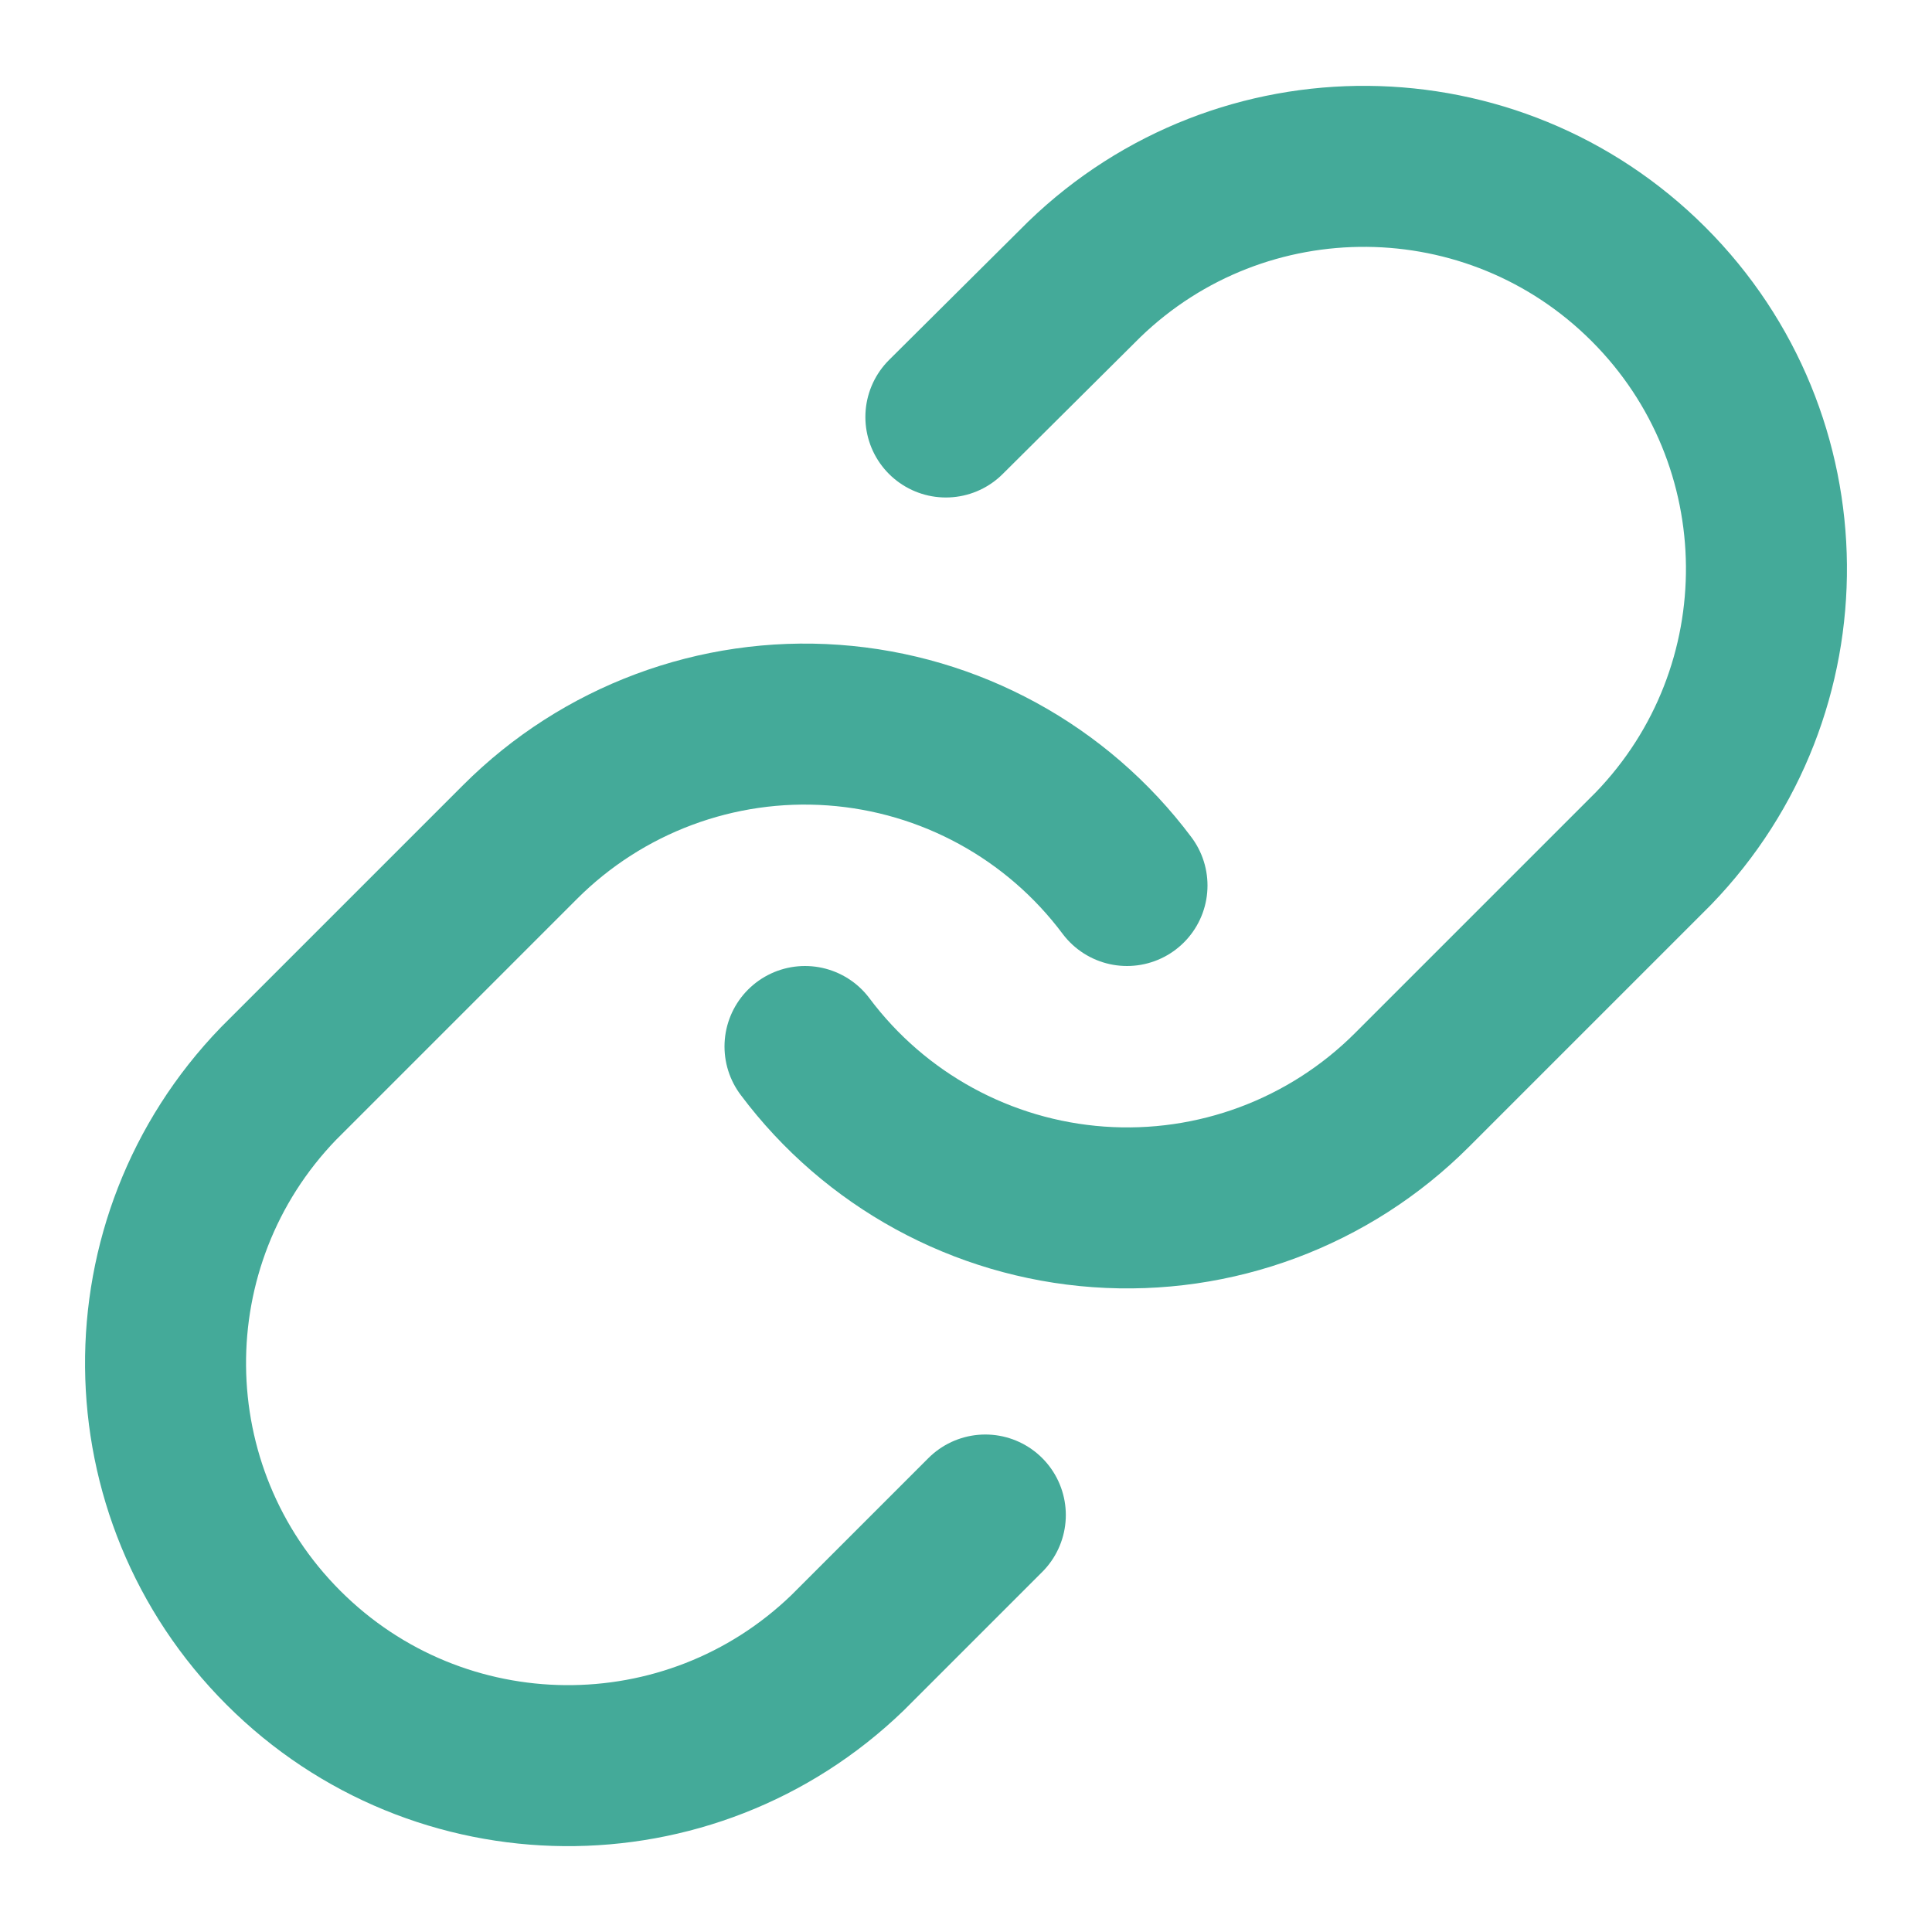
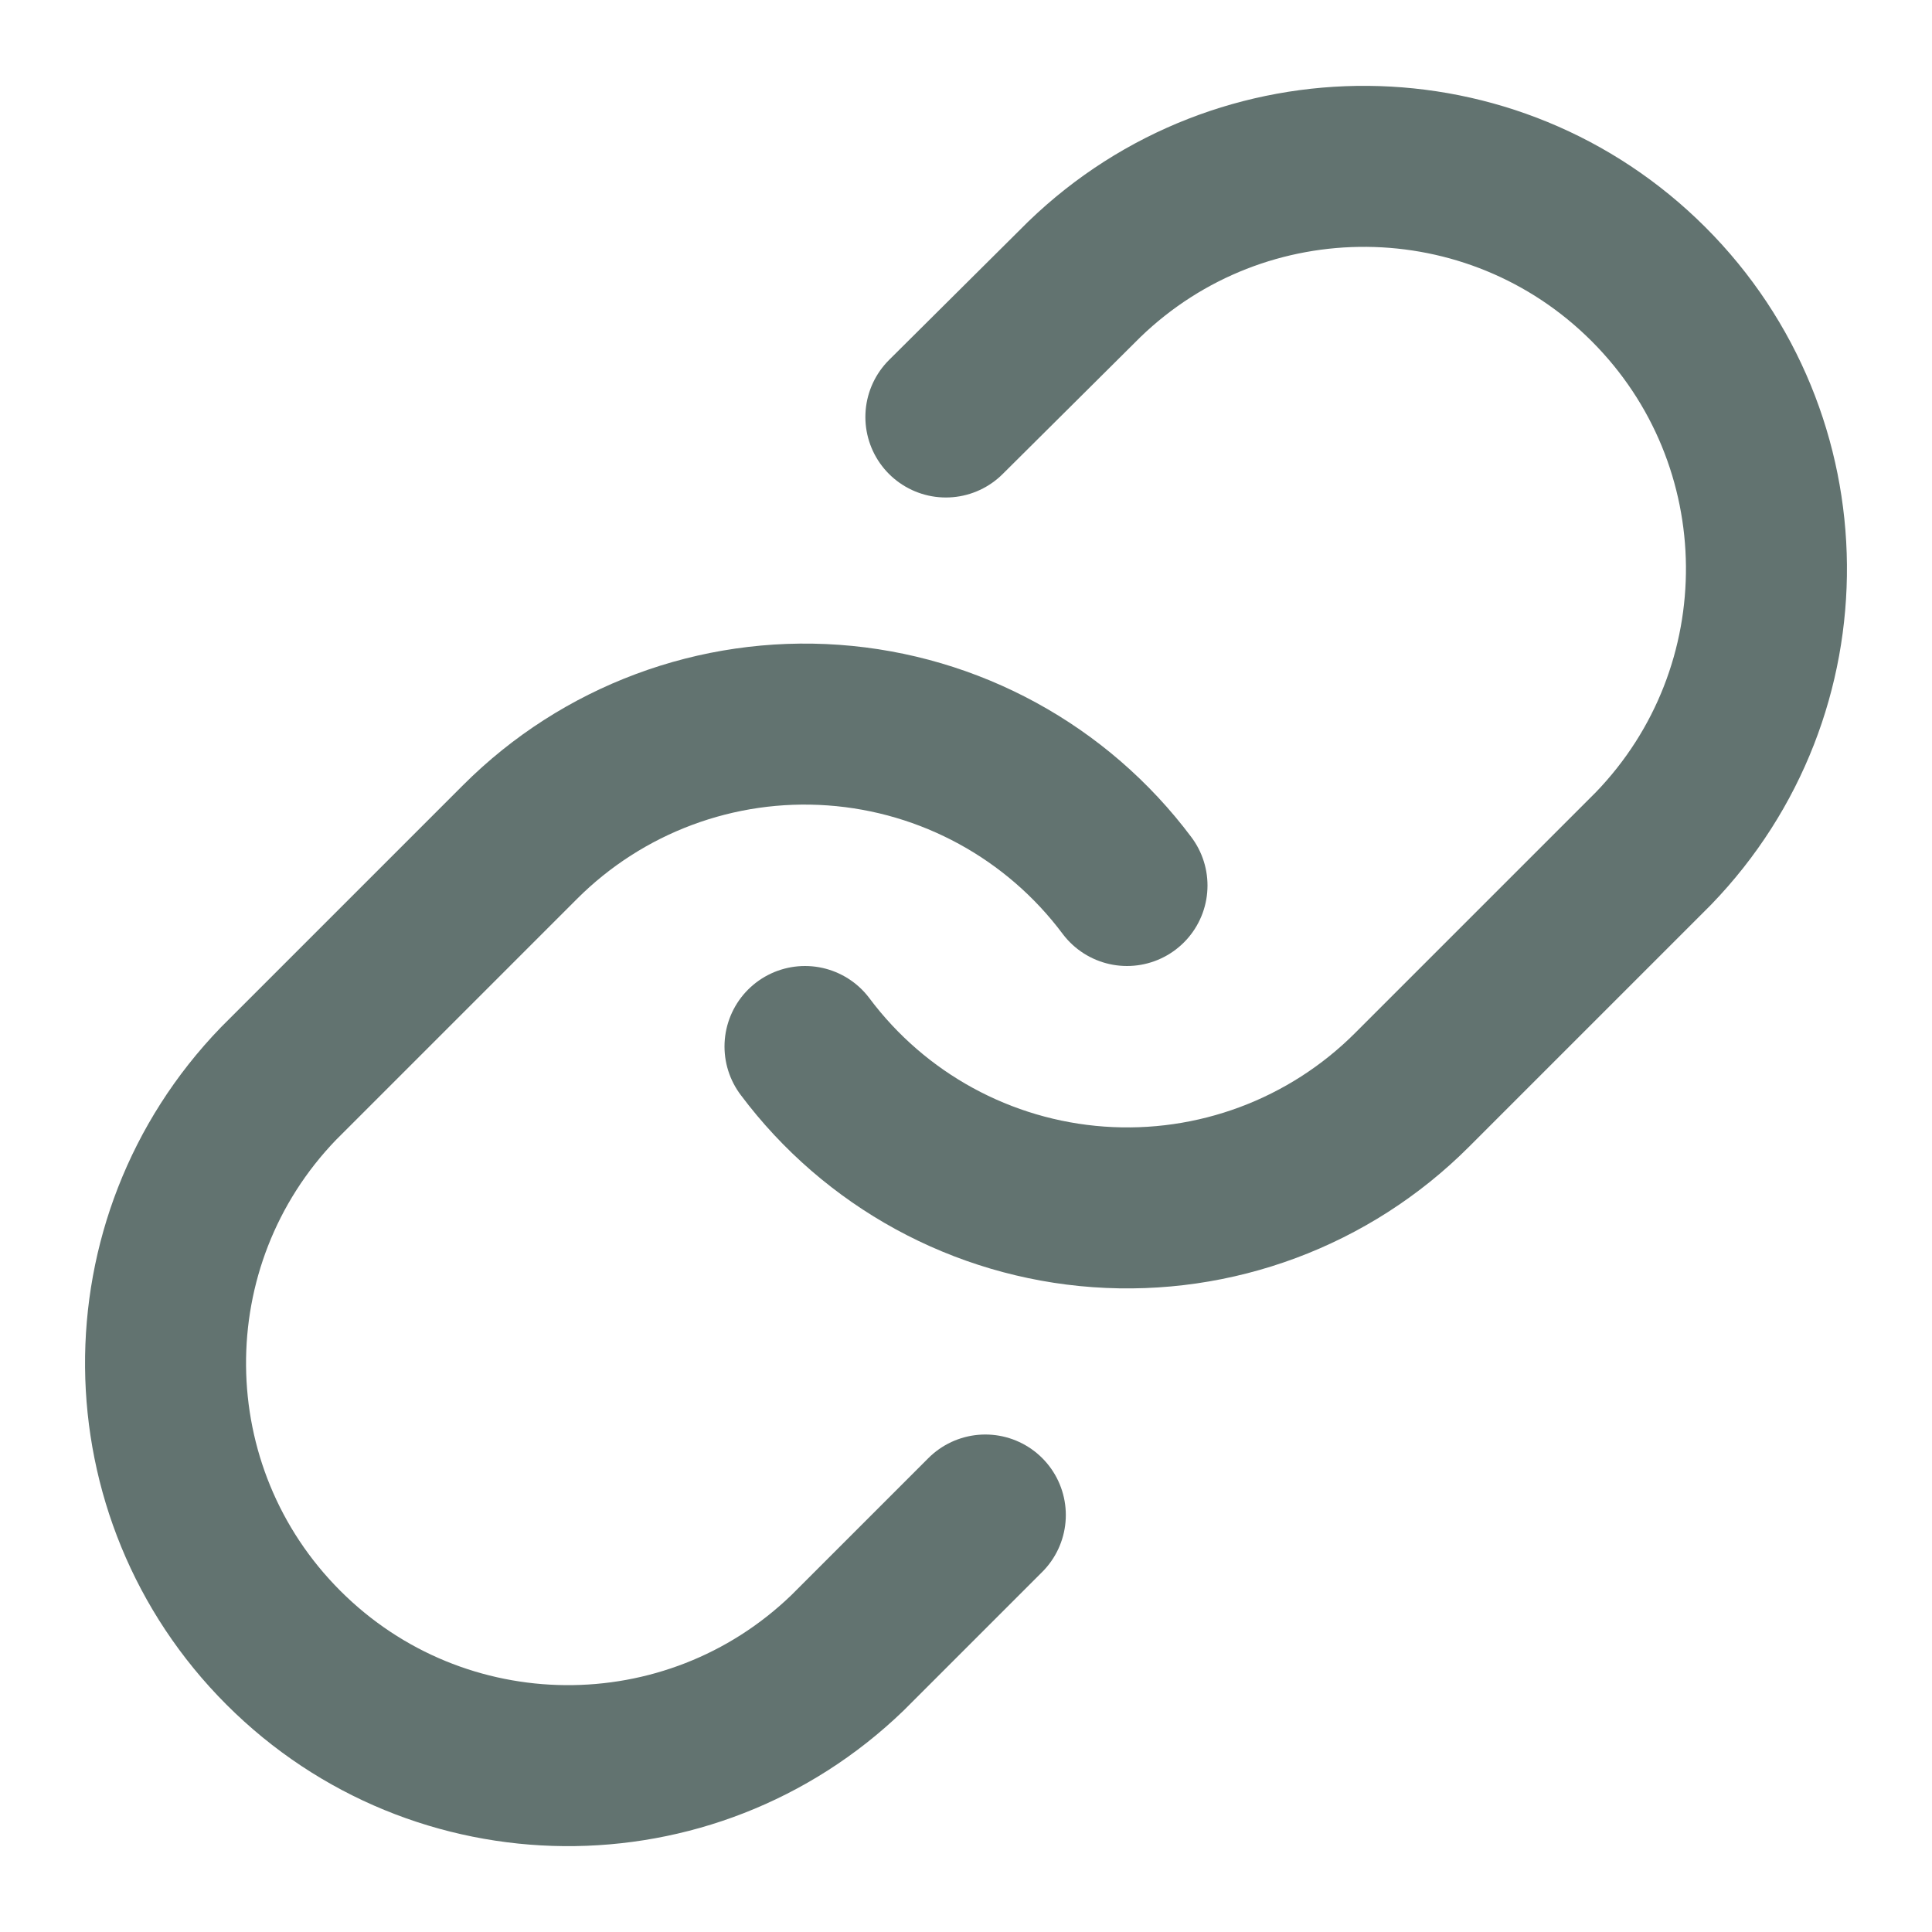
- <svg xmlns="http://www.w3.org/2000/svg" width="24" height="24" viewBox="0 0 24 24" fill="none" stroke="#44AA99" stroke-width="2" stroke-linecap="round" stroke-linejoin="round" class="feather feather-link">
+ <svg xmlns="http://www.w3.org/2000/svg" width="24" height="24" viewBox="0 0 24 24" fill="none" stroke="#627370" stroke-width="2" stroke-linecap="round" stroke-linejoin="round" class="feather feather-link">
  <path d="M10 13a5 5 0 0 0 7.54.54l3-3a5 5 0 0 0-7.07-7.07l-1.72 1.71" />
  <path d="M14 11a5 5 0 0 0-7.54-.54l-3 3a5 5 0 0 0 7.07 7.07l1.71-1.71" />
</svg>
